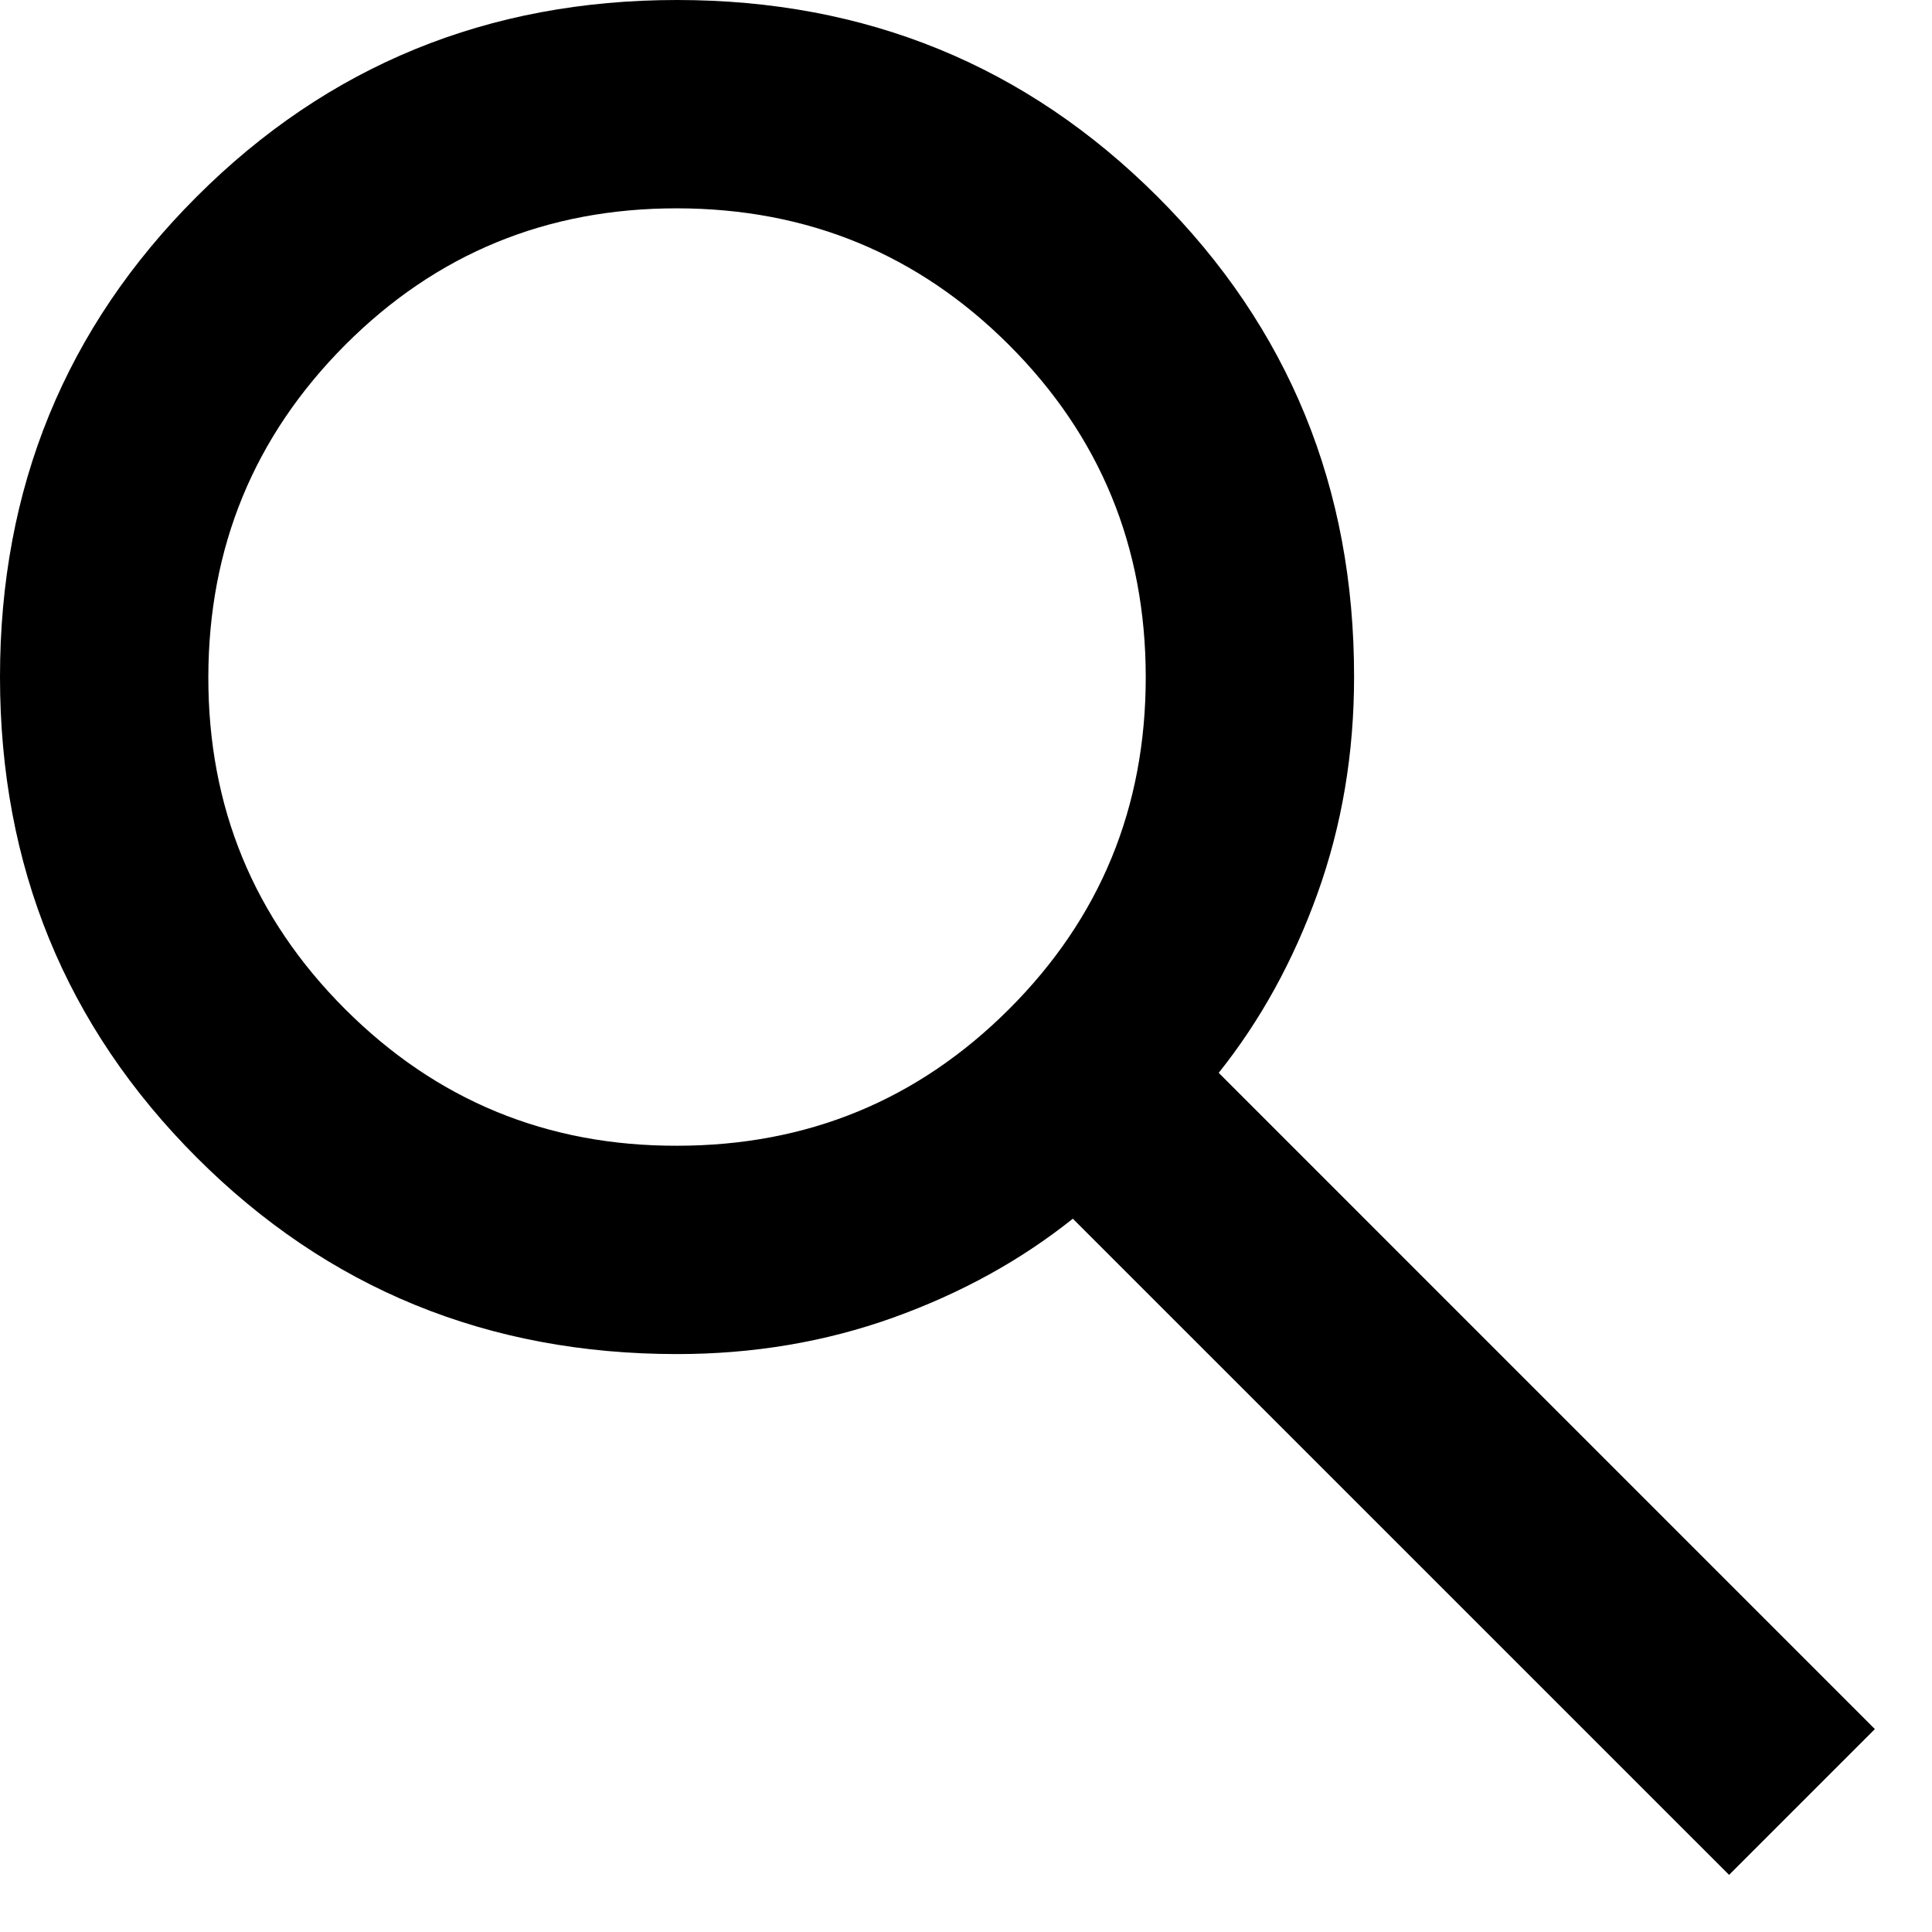
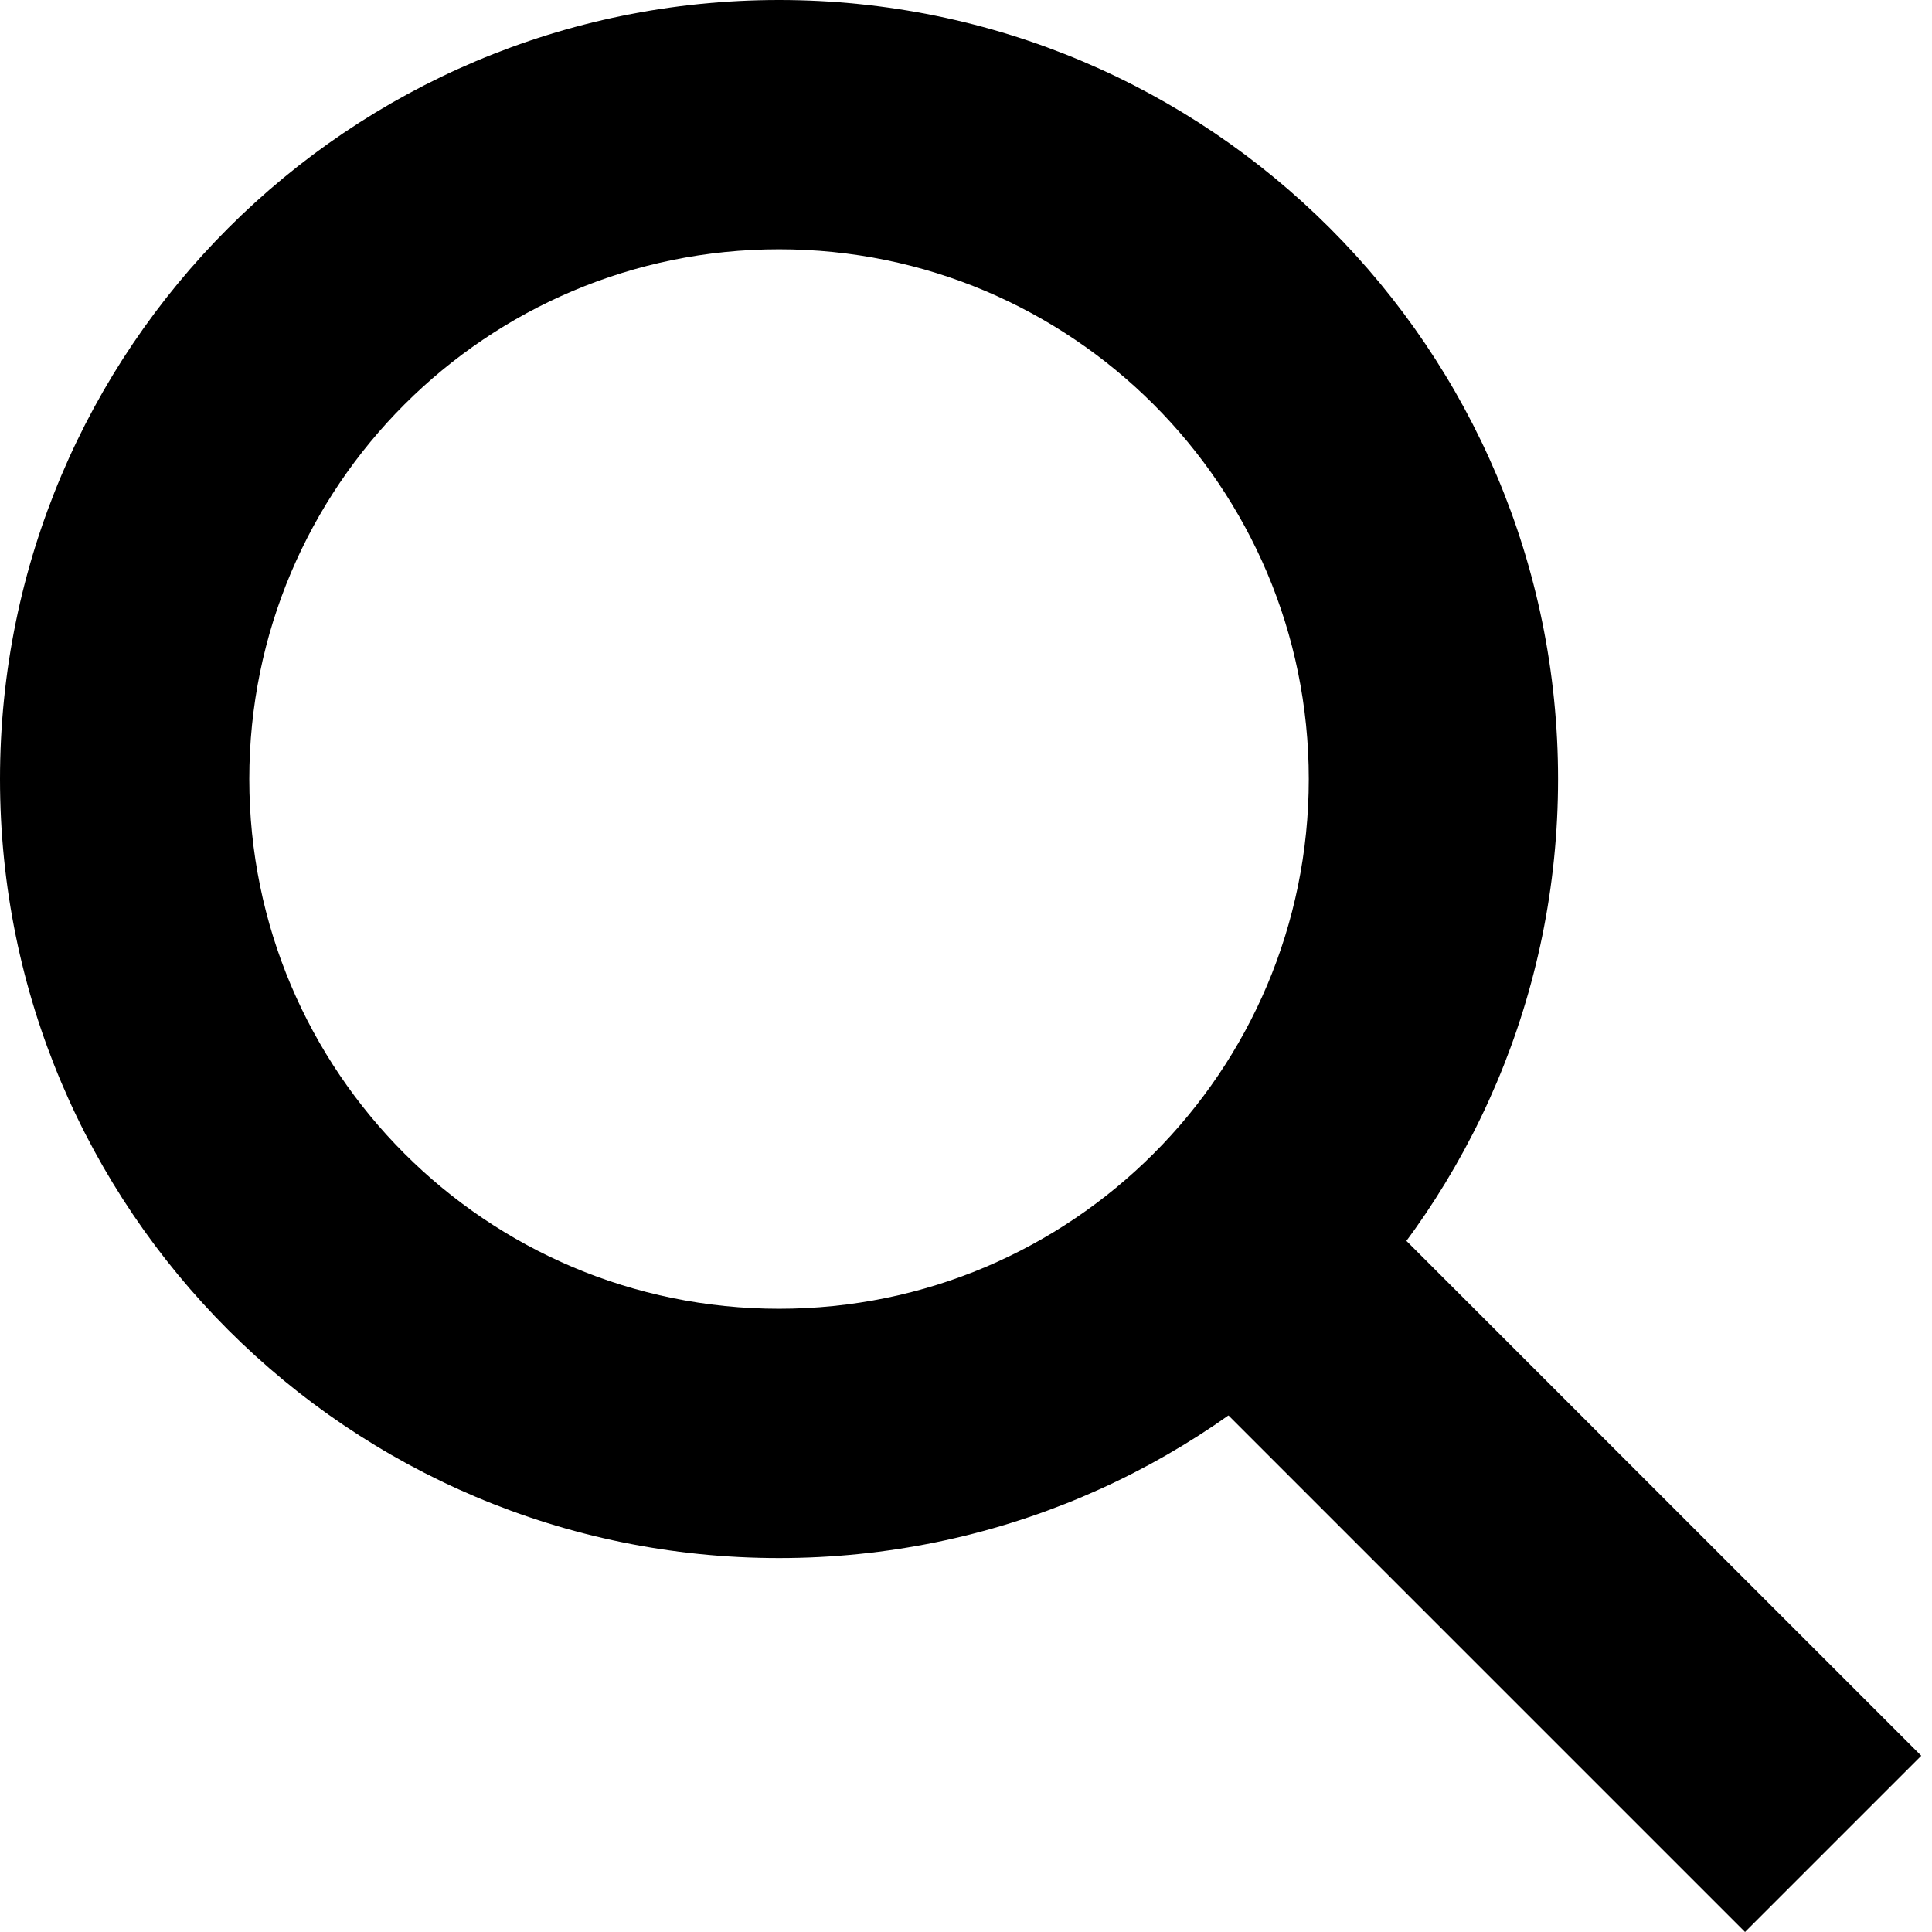
- <svg xmlns="http://www.w3.org/2000/svg" width="30" height="30" viewBox="0 0 30 30" fill="none">
-   <path d="M26.849 29.113L16.659 18.924C15.85 19.57 14.92 20.083 13.869 20.46C12.818 20.837 11.699 21.026 10.513 21.026C7.575 21.026 5.088 20.008 3.054 17.973C1.019 15.937 0.001 13.45 8.55763e-07 10.513C-0.001 7.576 1.017 5.089 3.054 3.054C5.09 1.018 7.577 0 10.513 0C13.449 0 15.936 1.018 17.974 3.054C20.012 5.089 21.029 7.576 21.026 10.513C21.026 11.699 20.837 12.818 20.46 13.869C20.083 14.92 19.57 15.85 18.924 16.659L29.113 26.849L26.849 29.113ZM10.513 17.791C12.535 17.791 14.254 17.084 15.669 15.669C17.085 14.255 17.792 12.536 17.791 10.513C17.79 8.49 17.083 6.772 15.669 5.358C14.256 3.945 12.537 3.237 10.513 3.235C8.489 3.233 6.771 3.941 5.358 5.358C3.946 6.776 3.238 8.495 3.235 10.513C3.232 12.531 3.939 14.25 5.358 15.669C6.777 17.088 8.496 17.796 10.513 17.791Z" fill="black" />
+ <svg xmlns="http://www.w3.org/2000/svg" width="31" height="31" viewBox="0 0 31 31" fill="none">
+   <path fill-rule="evenodd" clip-rule="evenodd" d="M12.5 4C7.806 4 4 7.806 4 12.5C4 17.194 7.806 21 12.5 21C17.194 21 21 17.194 21 12.5C21 7.806 17.194 4 12.5 4ZM0 12.5C0 5.596 5.596 0 12.5 0C19.404 0 25 5.596 25 12.5C25 19.404 19.404 25 12.5 25C5.596 25 0 19.404 0 12.5Z" fill="black" />
+   <path fill-rule="evenodd" clip-rule="evenodd" d="M28 31L18 21L20.828 18.172L30.828 28.172L28 31Z" fill="black" />
</svg>
